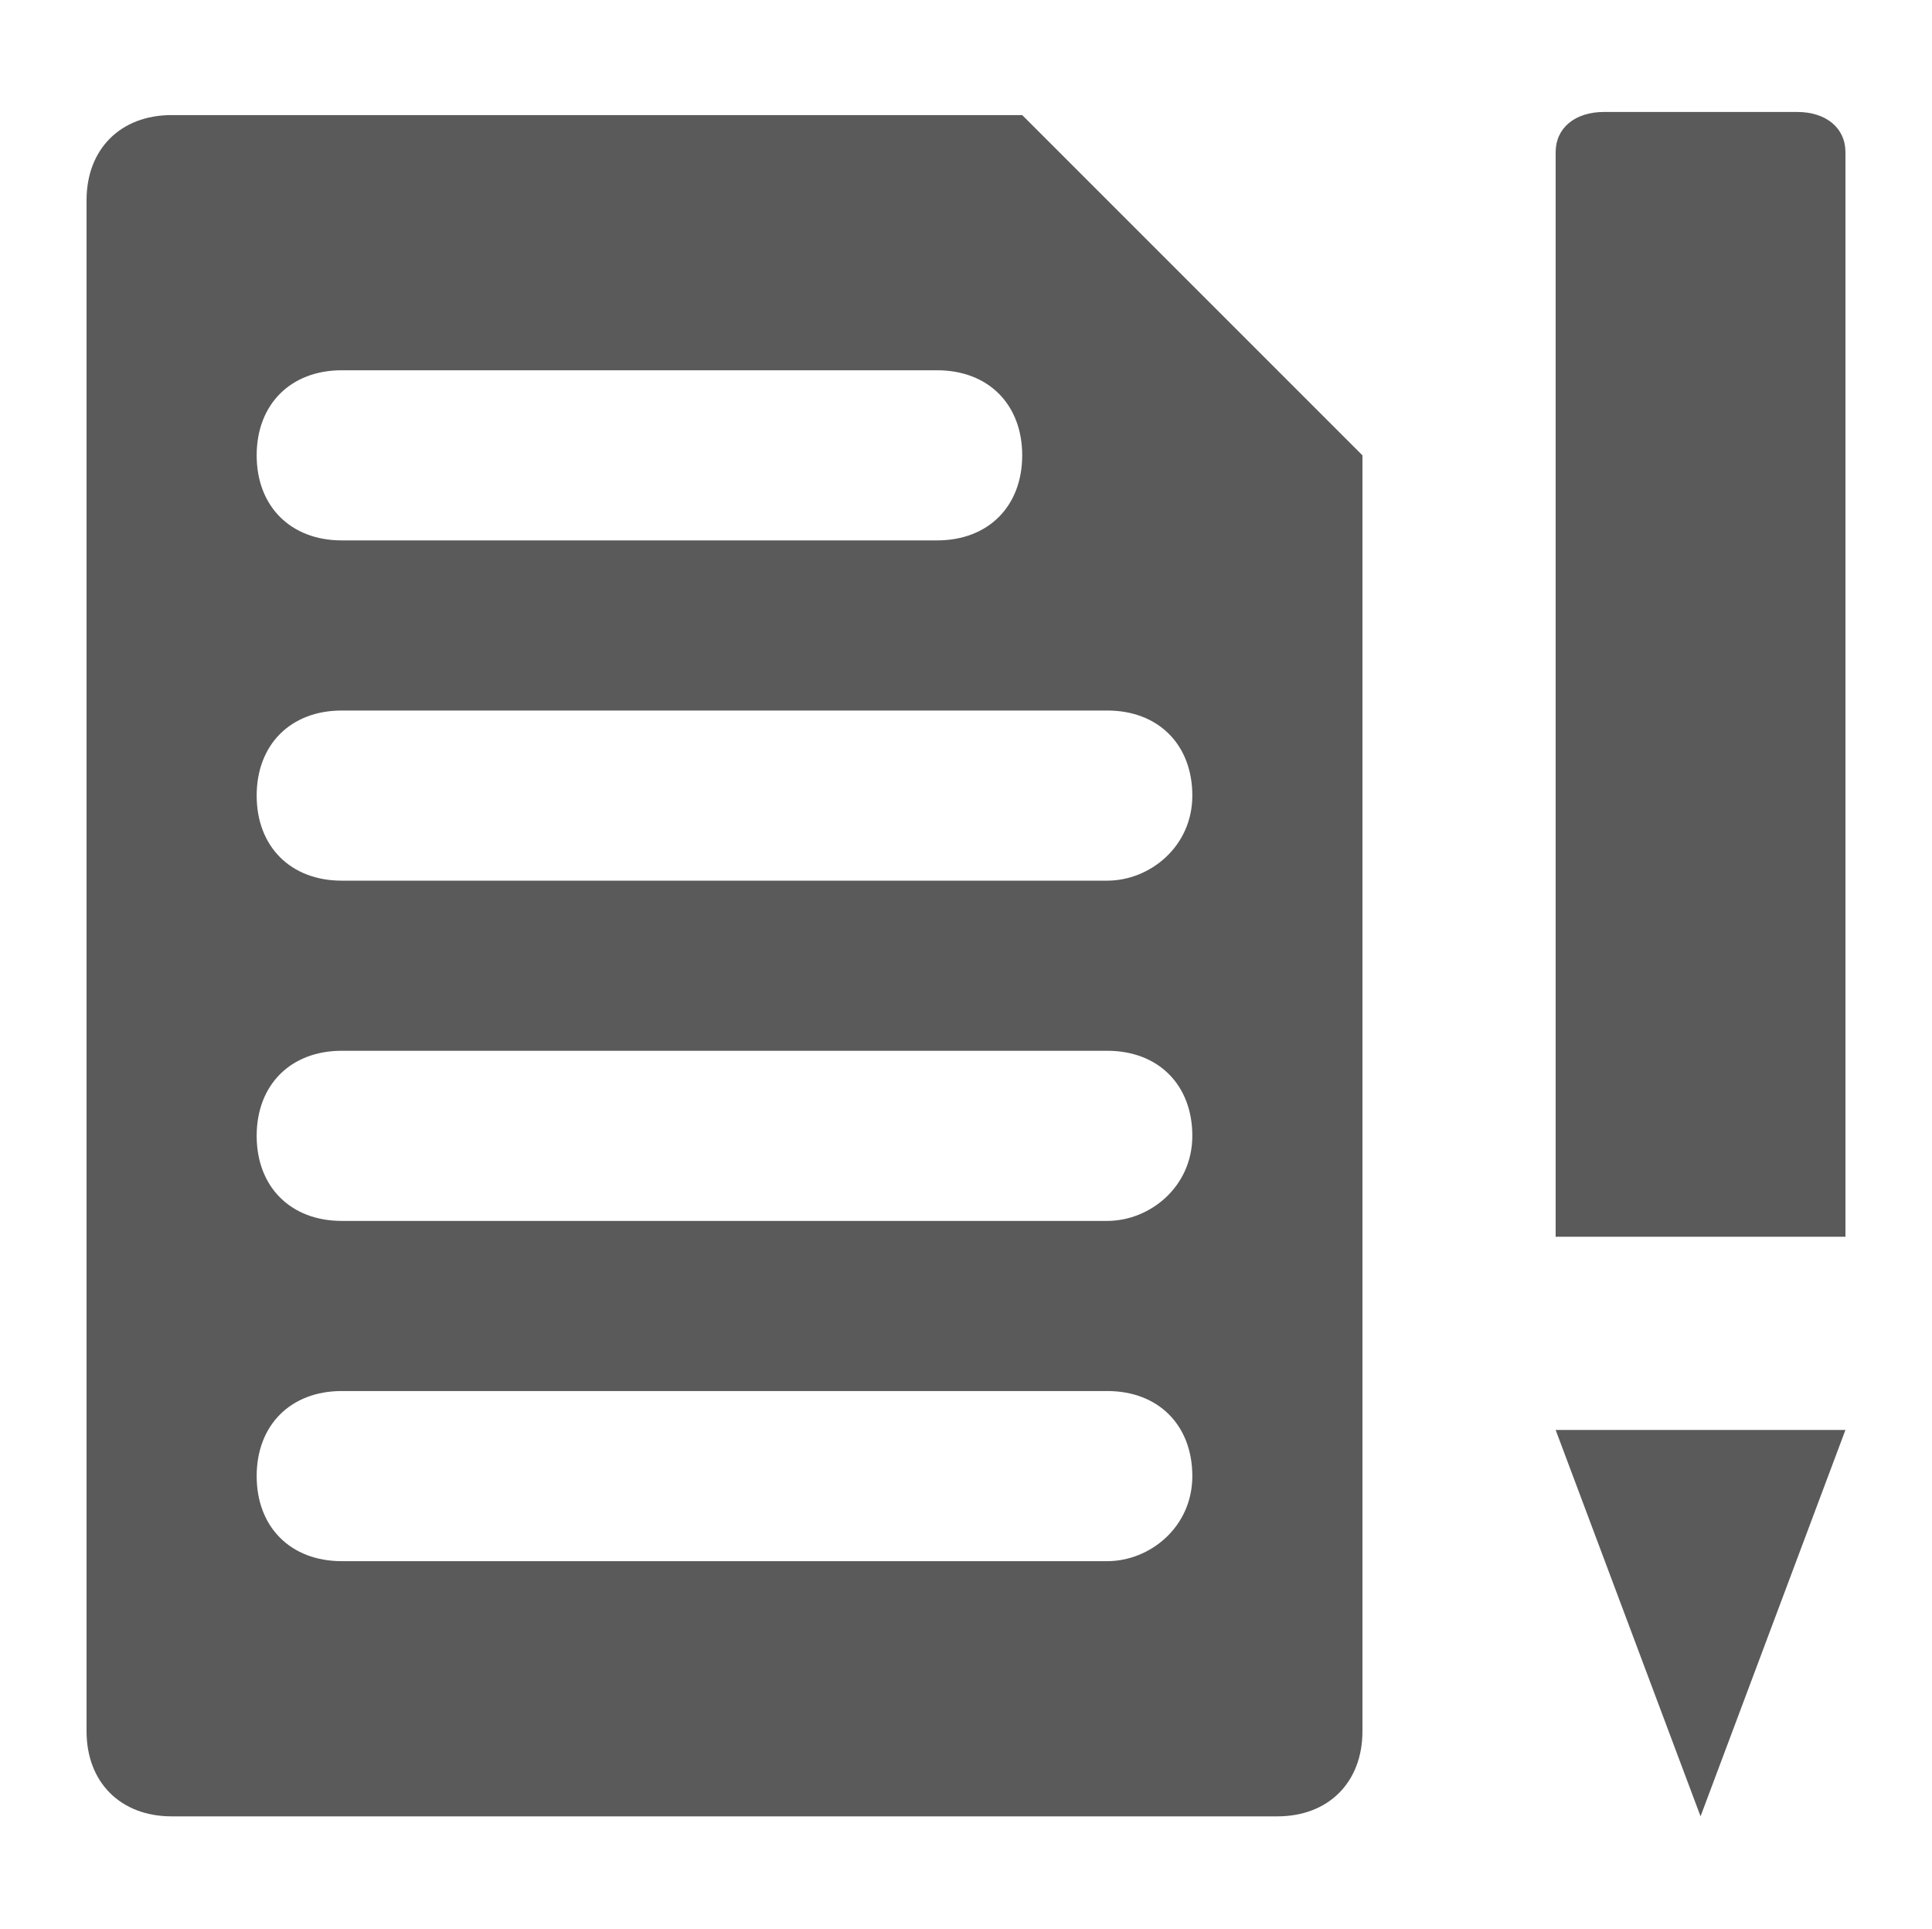
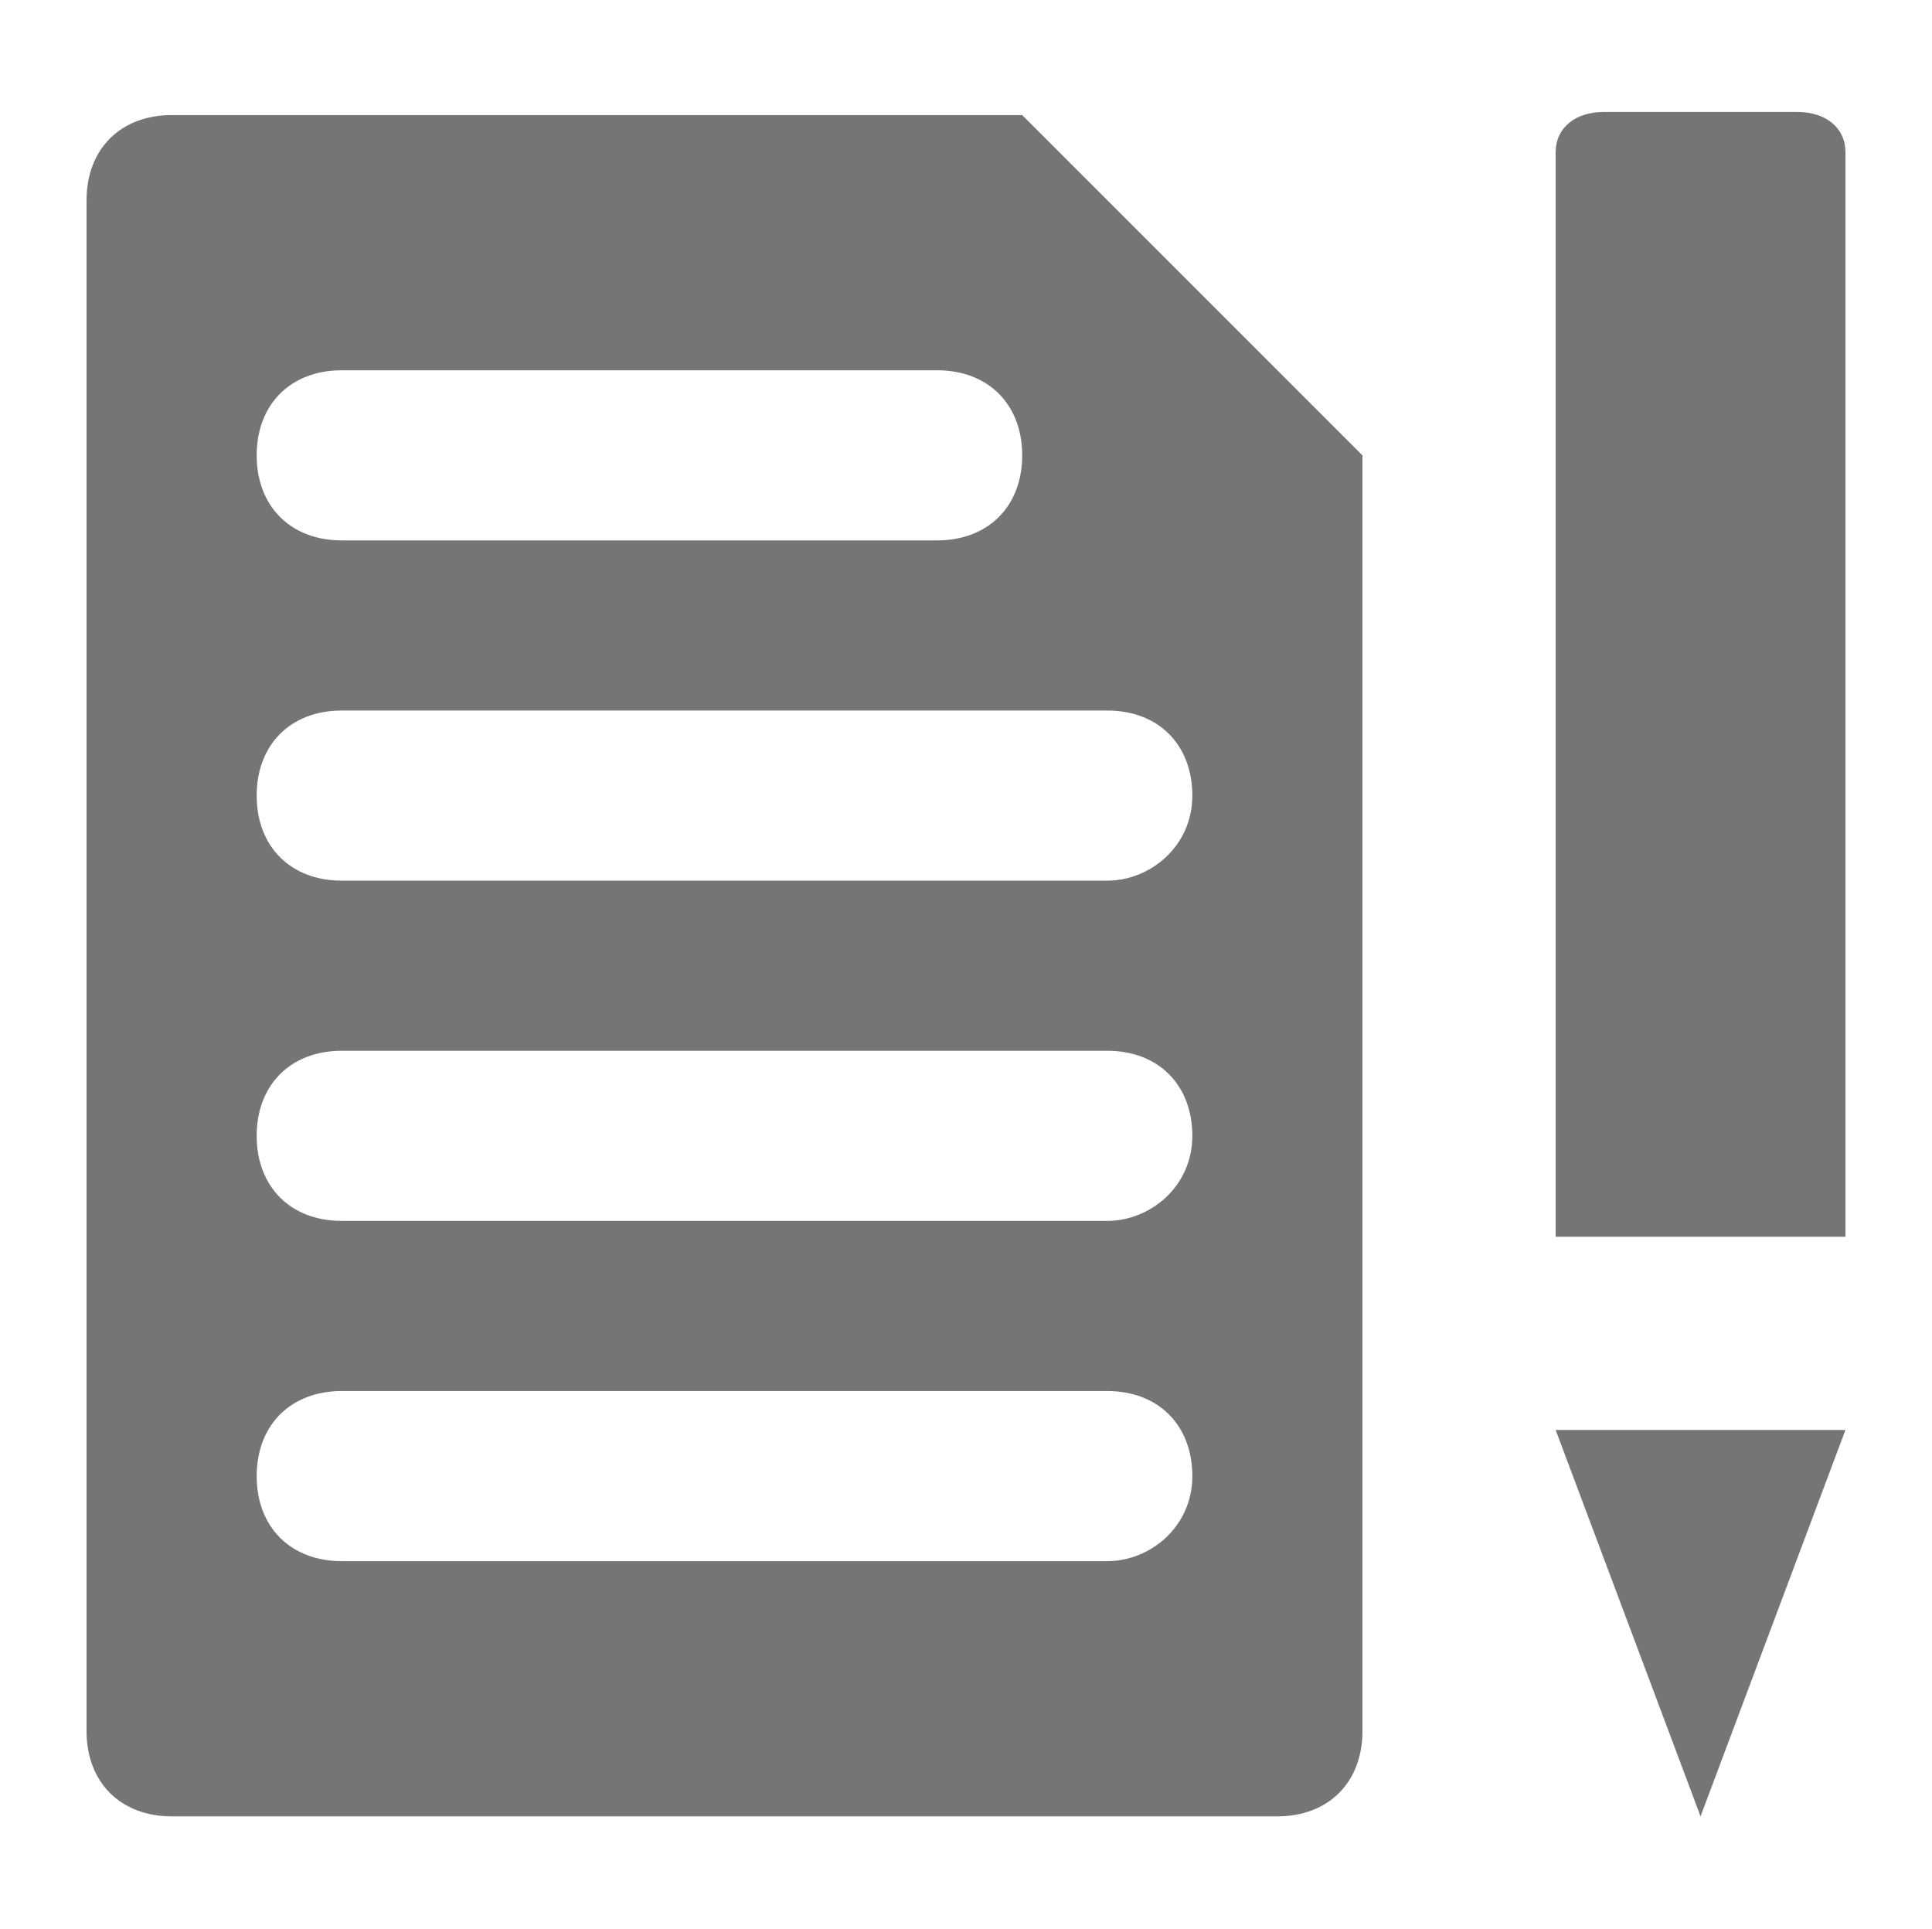
<svg xmlns="http://www.w3.org/2000/svg" version="1.1" id="Capa_1" x="0px" y="0px" viewBox="0 0 512 511" xml:space="preserve" width="512" height="511">
  <defs id="defs995" />
-   <g id="g948" transform="matrix(0.8805345,0,0,0.8805345,22.93738,30.49646)" style="fill:#5a5a5a;fill-opacity:1">
-     <g id="g946" style="fill:#5a5a5a;fill-opacity:1">
-       <path d="M 281.6,0 H 25.6 C 10.24,0 0,10.24 0,25.6 V 486.4 C 0,501.76 10.24,512 25.6,512 h 332.8 c 15.36,0 25.6,-10.24 25.6,-25.6 v -384 z M 76.8,76.8 H 256 c 15.36,0 25.6,10.24 25.6,25.6 0,15.36 -10.24,25.6 -25.6,25.6 H 76.8 C 61.44,128 51.2,117.76 51.2,102.4 51.2,87.04 61.44,76.8 76.8,76.8 Z M 307.2,435.2 H 76.8 c -15.36,0 -25.6,-10.24 -25.6,-25.6 0,-15.36 10.24,-25.6 25.6,-25.6 h 230.4 c 15.36,0 25.6,10.24 25.6,25.6 0,15.36 -12.8,25.6 -25.6,25.6 z m 0,-102.4 H 76.8 c -15.36,0 -25.6,-10.24 -25.6,-25.6 0,-15.36 10.24,-25.6 25.6,-25.6 h 230.4 c 15.36,0 25.6,10.24 25.6,25.6 0,15.36 -12.8,25.6 -25.6,25.6 z m 0,-102.4 H 76.8 c -15.36,0 -25.6,-10.24 -25.6,-25.6 0,-15.36 10.24,-25.6 25.6,-25.6 h 230.4 c 15.36,0 25.6,10.24 25.6,25.6 0,15.36 -12.8,25.6 -25.6,25.6 z" id="path944" style="fill:#5a5a5a;fill-opacity:1" />
+   <g id="g948" transform="matrix(0.8805345,0,0,0.8805345,22.93738,30.49646)" style="fill:#757575;fill-opacity:1">
+     <g id="g946" style="fill:#757575;fill-opacity:1">
+       <path d="M 281.6,0 H 25.6 C 10.24,0 0,10.24 0,25.6 V 486.4 C 0,501.76 10.24,512 25.6,512 h 332.8 c 15.36,0 25.6,-10.24 25.6,-25.6 v -384 z M 76.8,76.8 H 256 c 15.36,0 25.6,10.24 25.6,25.6 0,15.36 -10.24,25.6 -25.6,25.6 H 76.8 C 61.44,128 51.2,117.76 51.2,102.4 51.2,87.04 61.44,76.8 76.8,76.8 Z M 307.2,435.2 H 76.8 c -15.36,0 -25.6,-10.24 -25.6,-25.6 0,-15.36 10.24,-25.6 25.6,-25.6 h 230.4 c 15.36,0 25.6,10.24 25.6,25.6 0,15.36 -12.8,25.6 -25.6,25.6 z m 0,-102.4 H 76.8 c -15.36,0 -25.6,-10.24 -25.6,-25.6 0,-15.36 10.24,-25.6 25.6,-25.6 h 230.4 c 15.36,0 25.6,10.24 25.6,25.6 0,15.36 -12.8,25.6 -25.6,25.6 z m 0,-102.4 H 76.8 c -15.36,0 -25.6,-10.24 -25.6,-25.6 0,-15.36 10.24,-25.6 25.6,-25.6 h 230.4 c 15.36,0 25.6,10.24 25.6,25.6 0,15.36 -12.8,25.6 -25.6,25.6 z" id="path944" style="fill:#757575;fill-opacity:1" />
    </g>
  </g>
-   <g id="g954" transform="translate(-22.93738,-30.66989)" style="fill:#5a5a5a;fill-opacity:1">
-     <g id="g952" style="fill:#5a5a5a;fill-opacity:1">
-       <polygon points="473.6,512 512,409.6 435.2,409.6 " id="polygon950" style="fill:#5a5a5a;fill-opacity:1" />
+   <g id="g954" transform="translate(-22.93738,-30.66989)" style="fill:#757575;fill-opacity:1">
+     <g id="g952" style="fill:#757575;fill-opacity:1">
+       <polygon points="473.6,512 512,409.6 435.2,409.6 " id="polygon950" style="fill:#757575;fill-opacity:1" />
    </g>
  </g>
-   <g id="g960" transform="translate(-22.93738,-30.66989)" style="fill:#5a5a5a;fill-opacity:1">
-     <g id="g958" style="fill:#5a5a5a;fill-opacity:1">
-       <path d="M 499.2,60.34 H 448 c -7.68,0 -12.8,4.258 -12.8,10.645 V 358.4 H 512 V 70.985 c 0,-6.387 -5.12,-10.645 -12.8,-10.645 z" id="path956" style="stroke-width:0.912;fill:#5a5a5a;fill-opacity:1" />
+   <g id="g960" transform="translate(-22.93738,-30.66989)" style="fill:#757575;fill-opacity:1">
+     <g id="g958" style="fill:#757575;fill-opacity:1">
+       <path d="M 499.2,60.34 H 448 c -7.68,0 -12.8,4.258 -12.8,10.645 V 358.4 H 512 V 70.985 c 0,-6.387 -5.12,-10.645 -12.8,-10.645 z" id="path956" style="stroke-width:0.912;fill:#757575;fill-opacity:1" />
    </g>
  </g>
  <g id="g962" transform="translate(0,-1)">
</g>
  <g id="g964" transform="translate(0,-1)">
</g>
  <g id="g966" transform="translate(0,-1)">
</g>
  <g id="g968" transform="translate(0,-1)">
</g>
  <g id="g970" transform="translate(0,-1)">
</g>
  <g id="g972" transform="translate(0,-1)">
</g>
  <g id="g974" transform="translate(0,-1)">
</g>
  <g id="g976" transform="translate(0,-1)">
</g>
  <g id="g978" transform="translate(0,-1)">
</g>
  <g id="g980" transform="translate(0,-1)">
</g>
  <g id="g982" transform="translate(0,-1)">
</g>
  <g id="g984" transform="translate(0,-1)">
</g>
  <g id="g986" transform="translate(0,-1)">
</g>
  <g id="g988" transform="translate(0,-1)">
</g>
  <g id="g990" transform="translate(0,-1)">
</g>
</svg>
